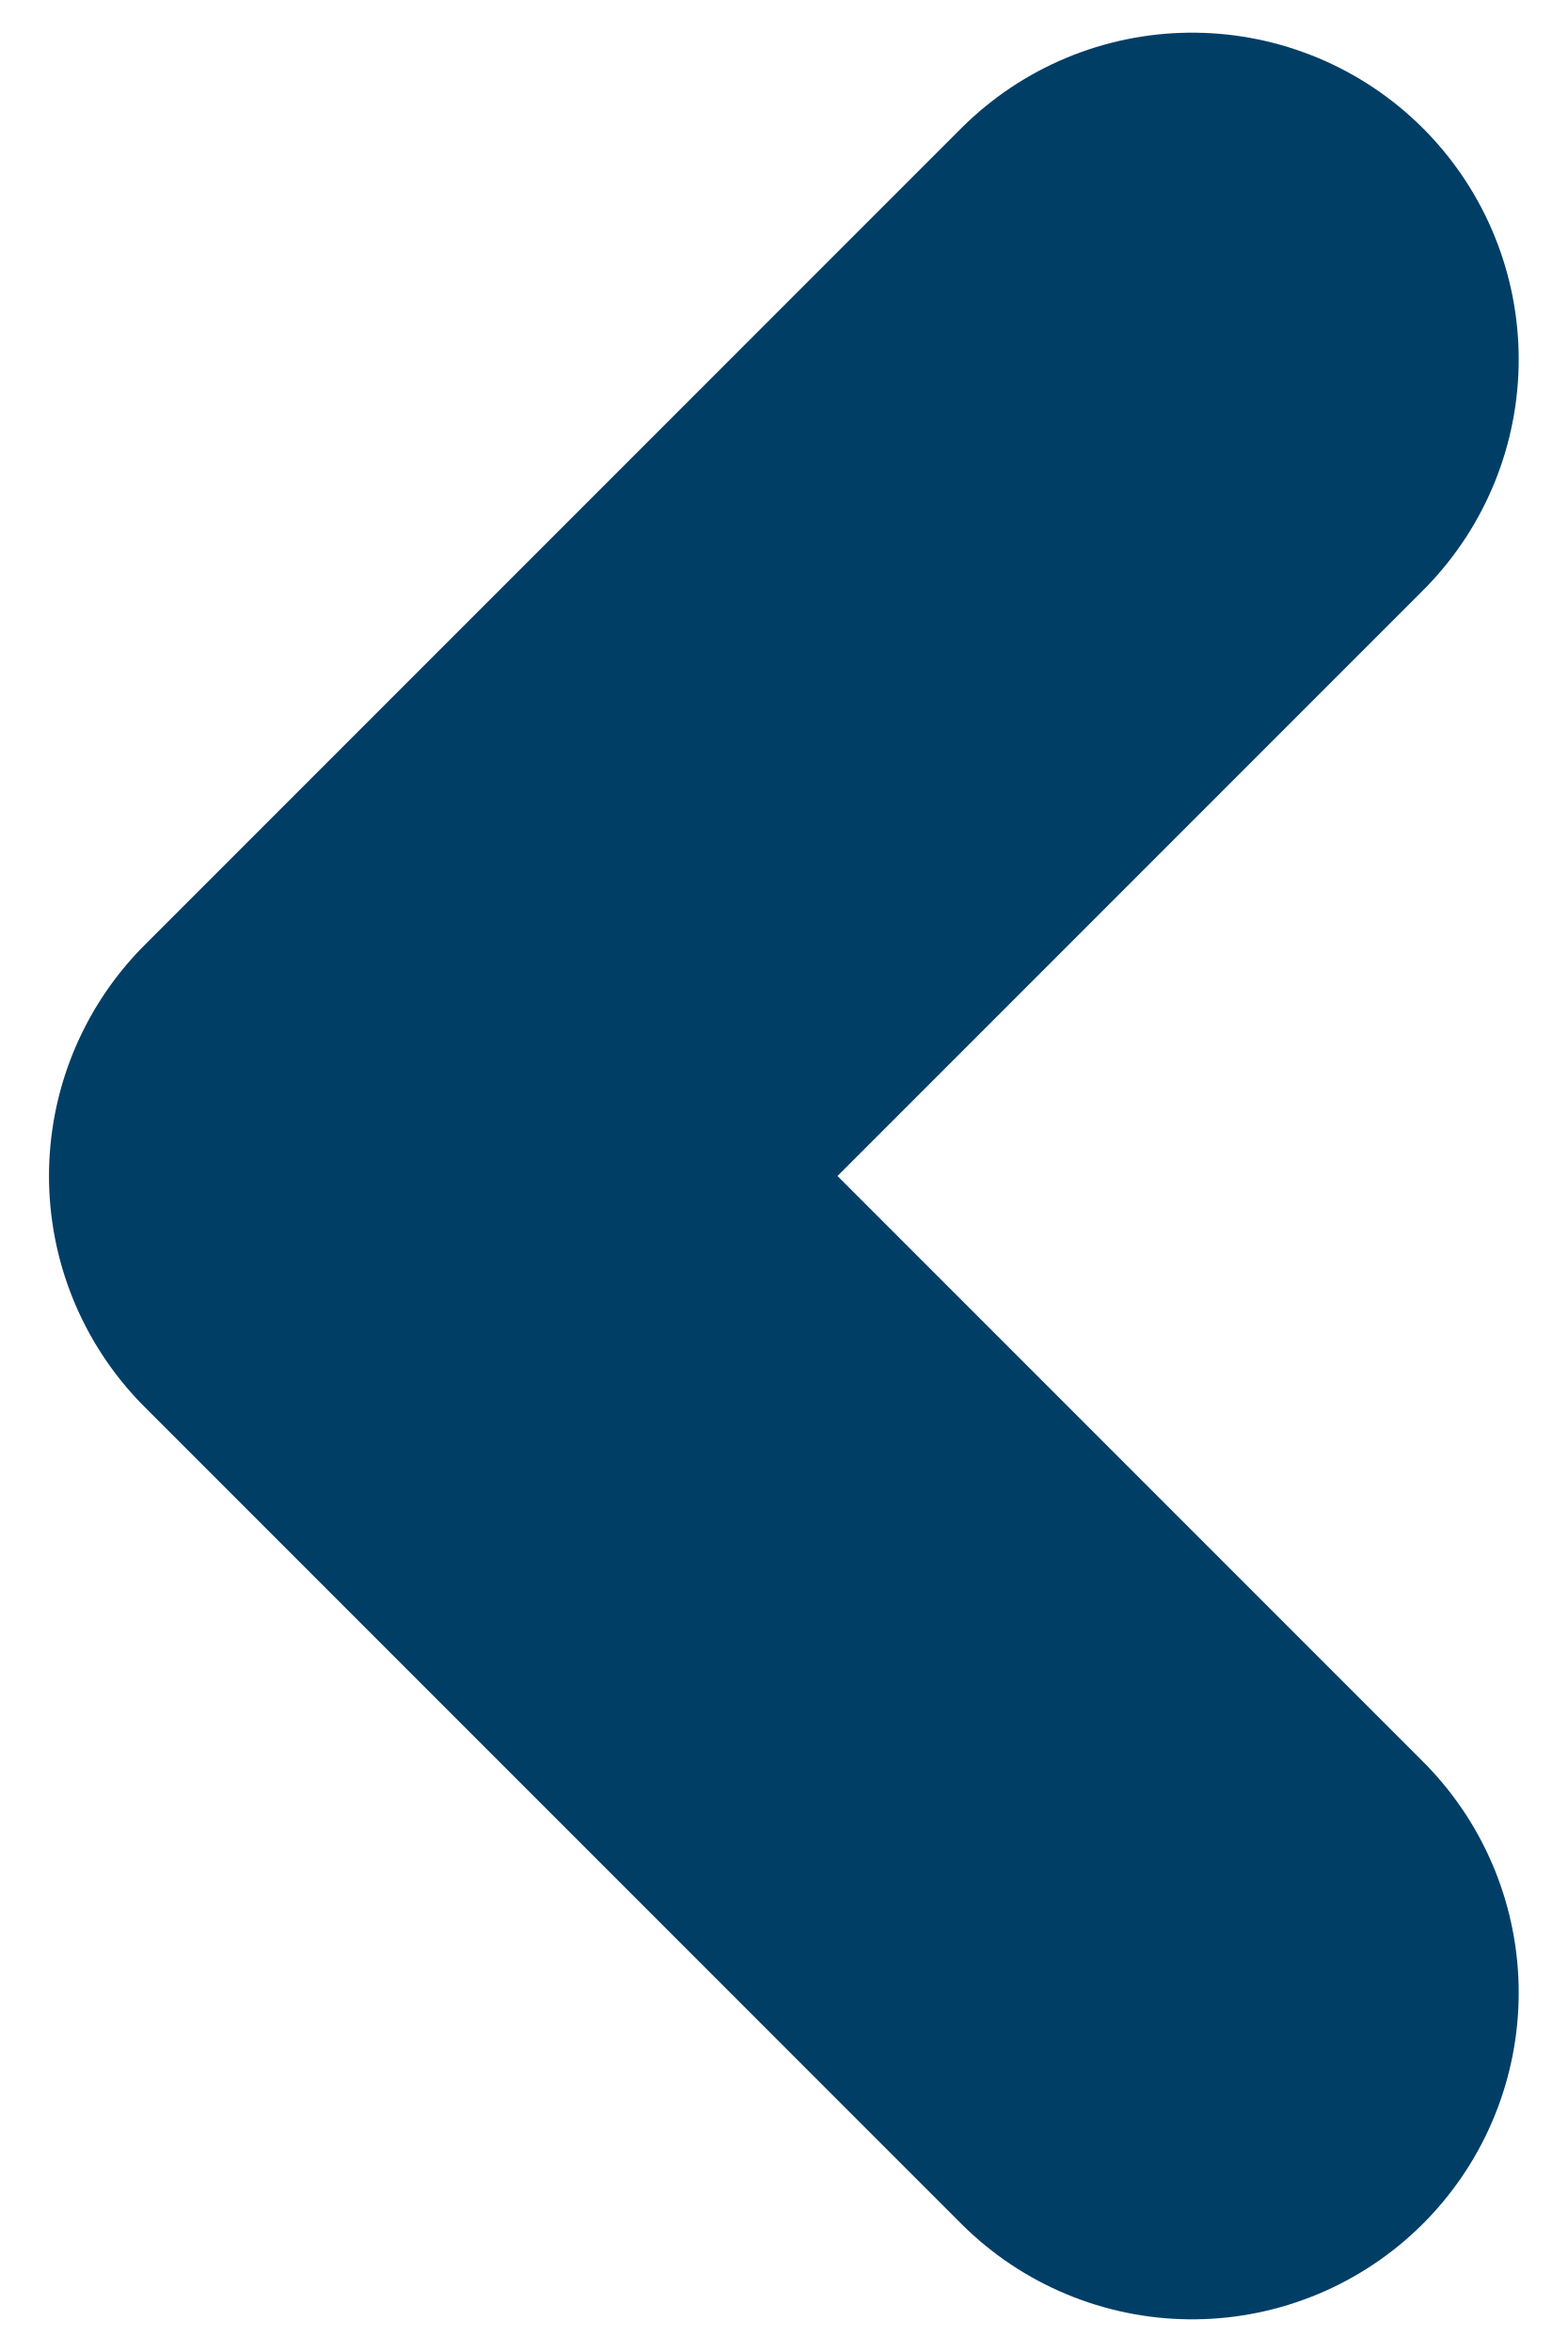
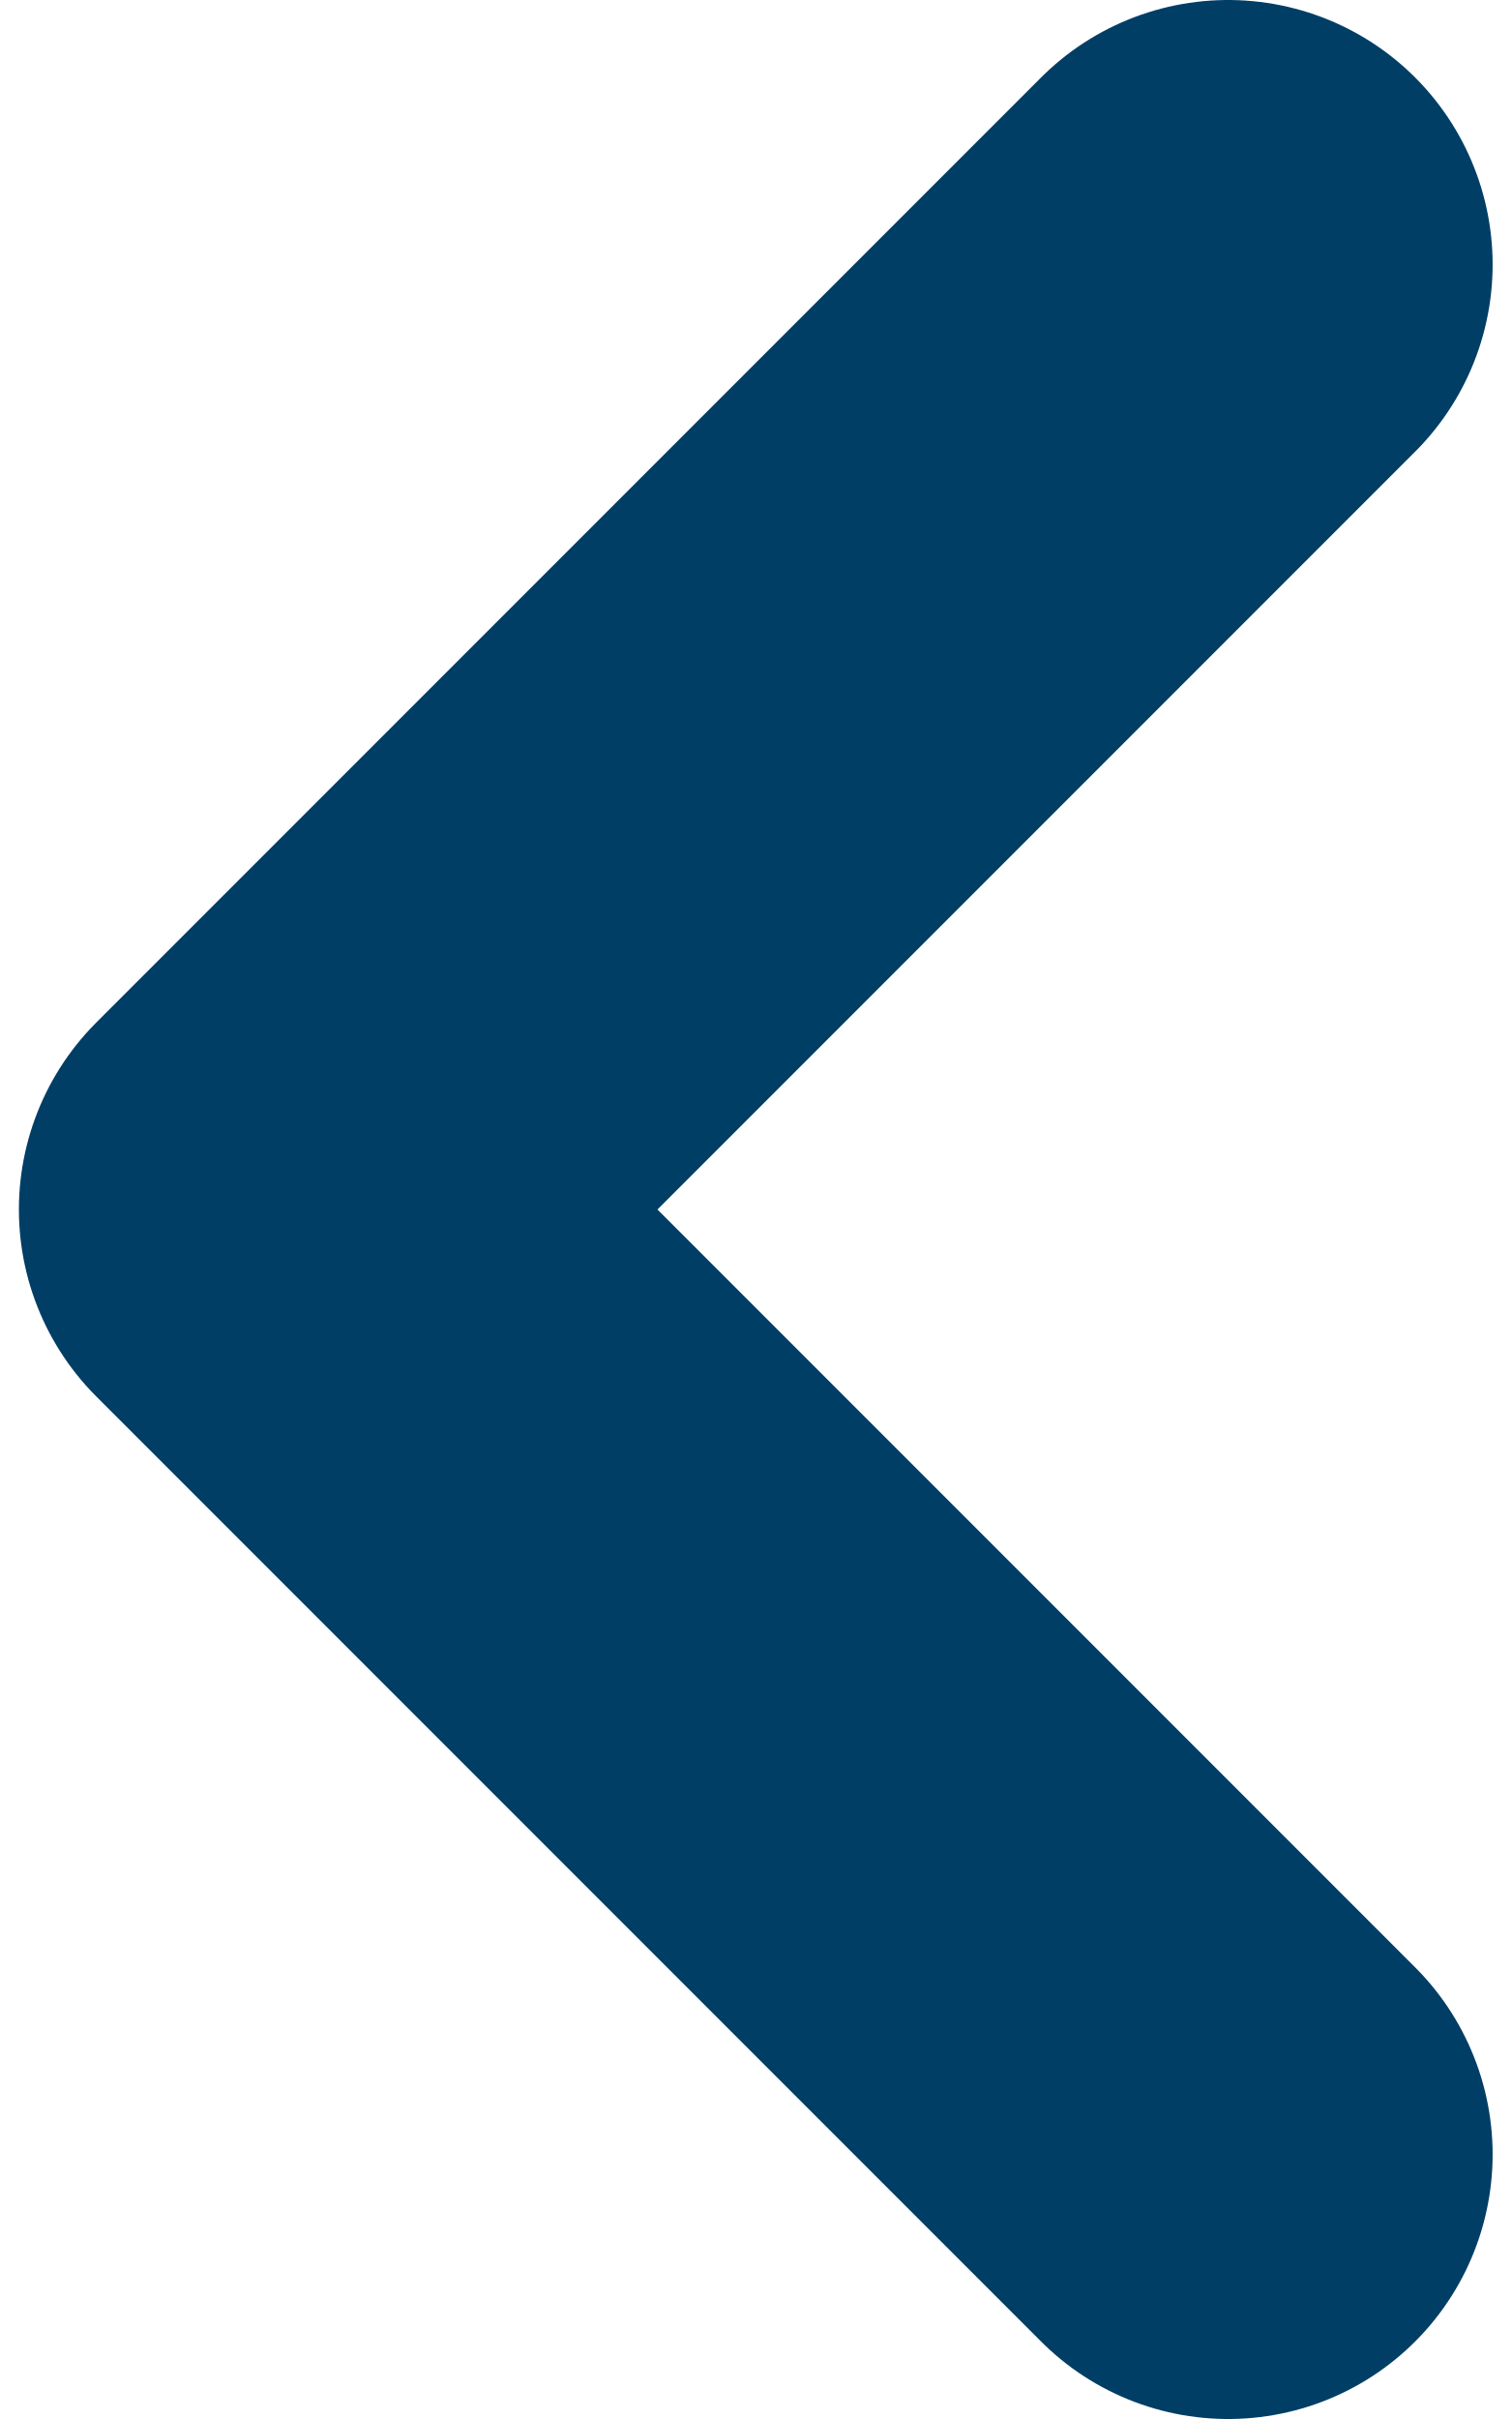
- <svg xmlns="http://www.w3.org/2000/svg" width="24" height="36" viewBox="0 0 24 36" fill="none">
-   <path d="M18.25 30.5L5.75 18L18.25 5.5" stroke="#003E66" stroke-width="10" stroke-linecap="round" stroke-linejoin="round" />
+ <svg xmlns="http://www.w3.org/2000/svg" width="20" height="32" viewBox="0 0 20 32" fill="none">
+   <path d="M16.25 28.5L3.75 16L16.25 3.5" stroke="#003E66" stroke-width="7" stroke-linecap="round" stroke-linejoin="round" />
</svg>
